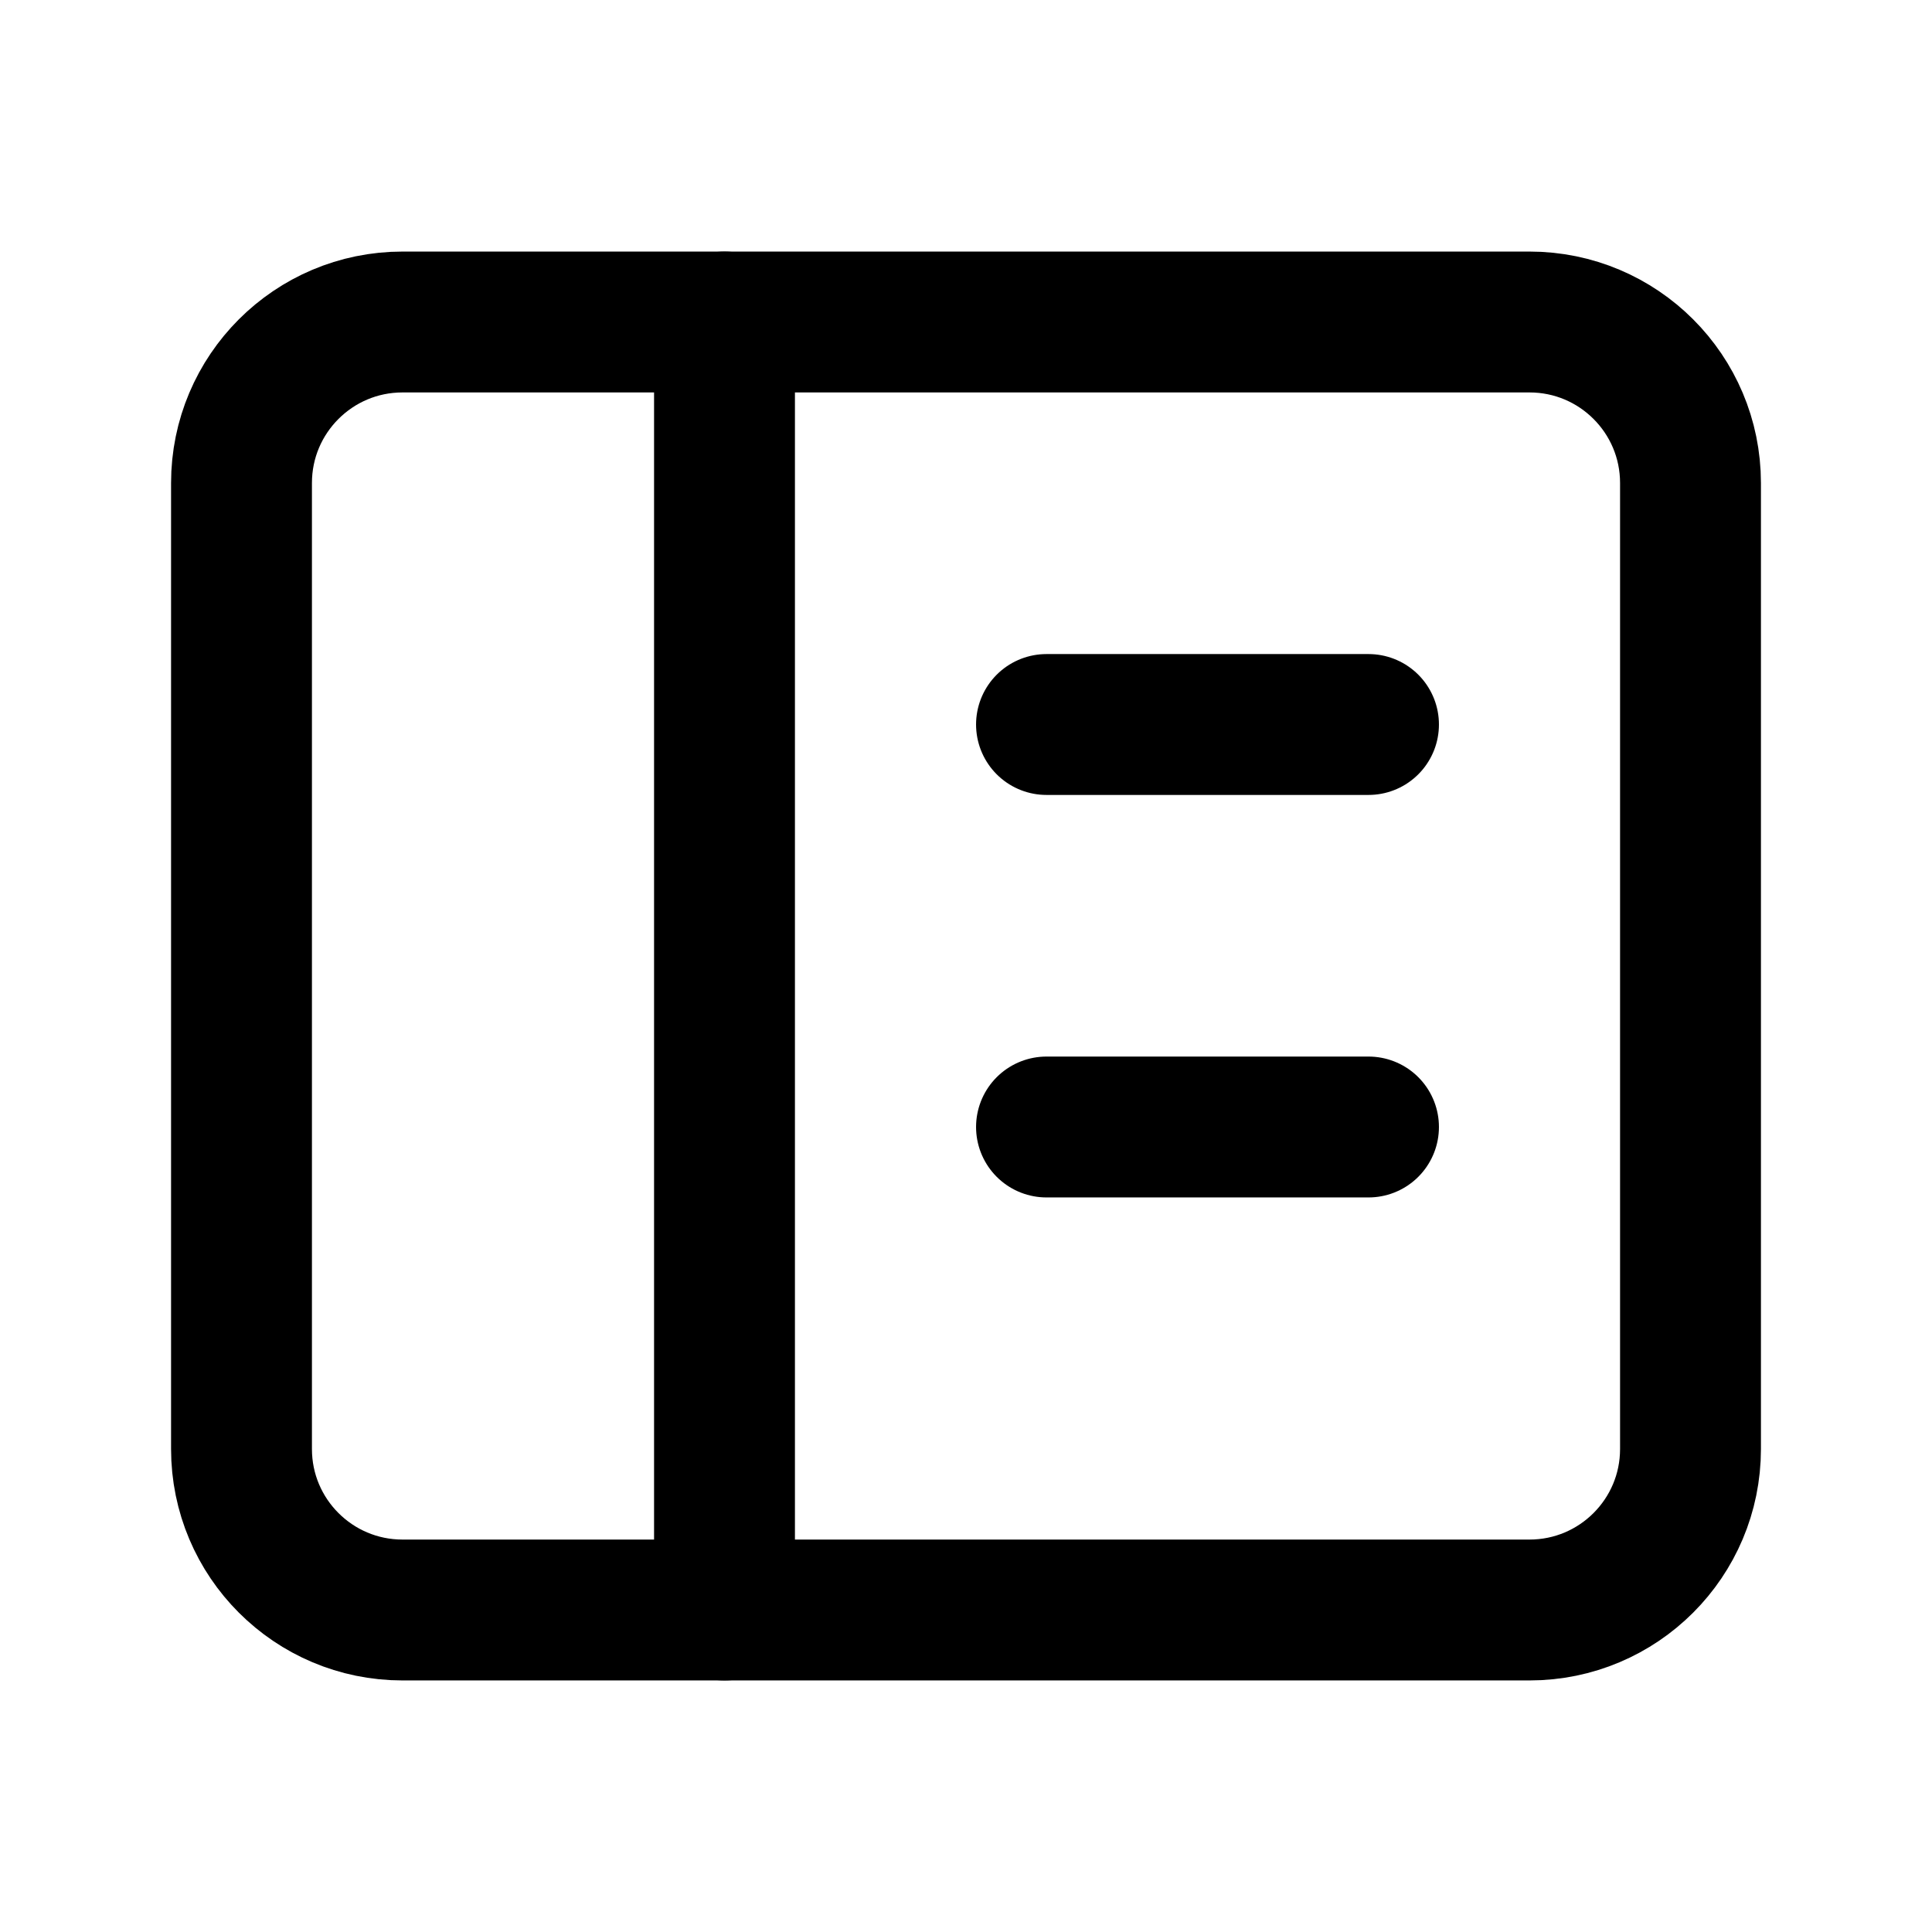
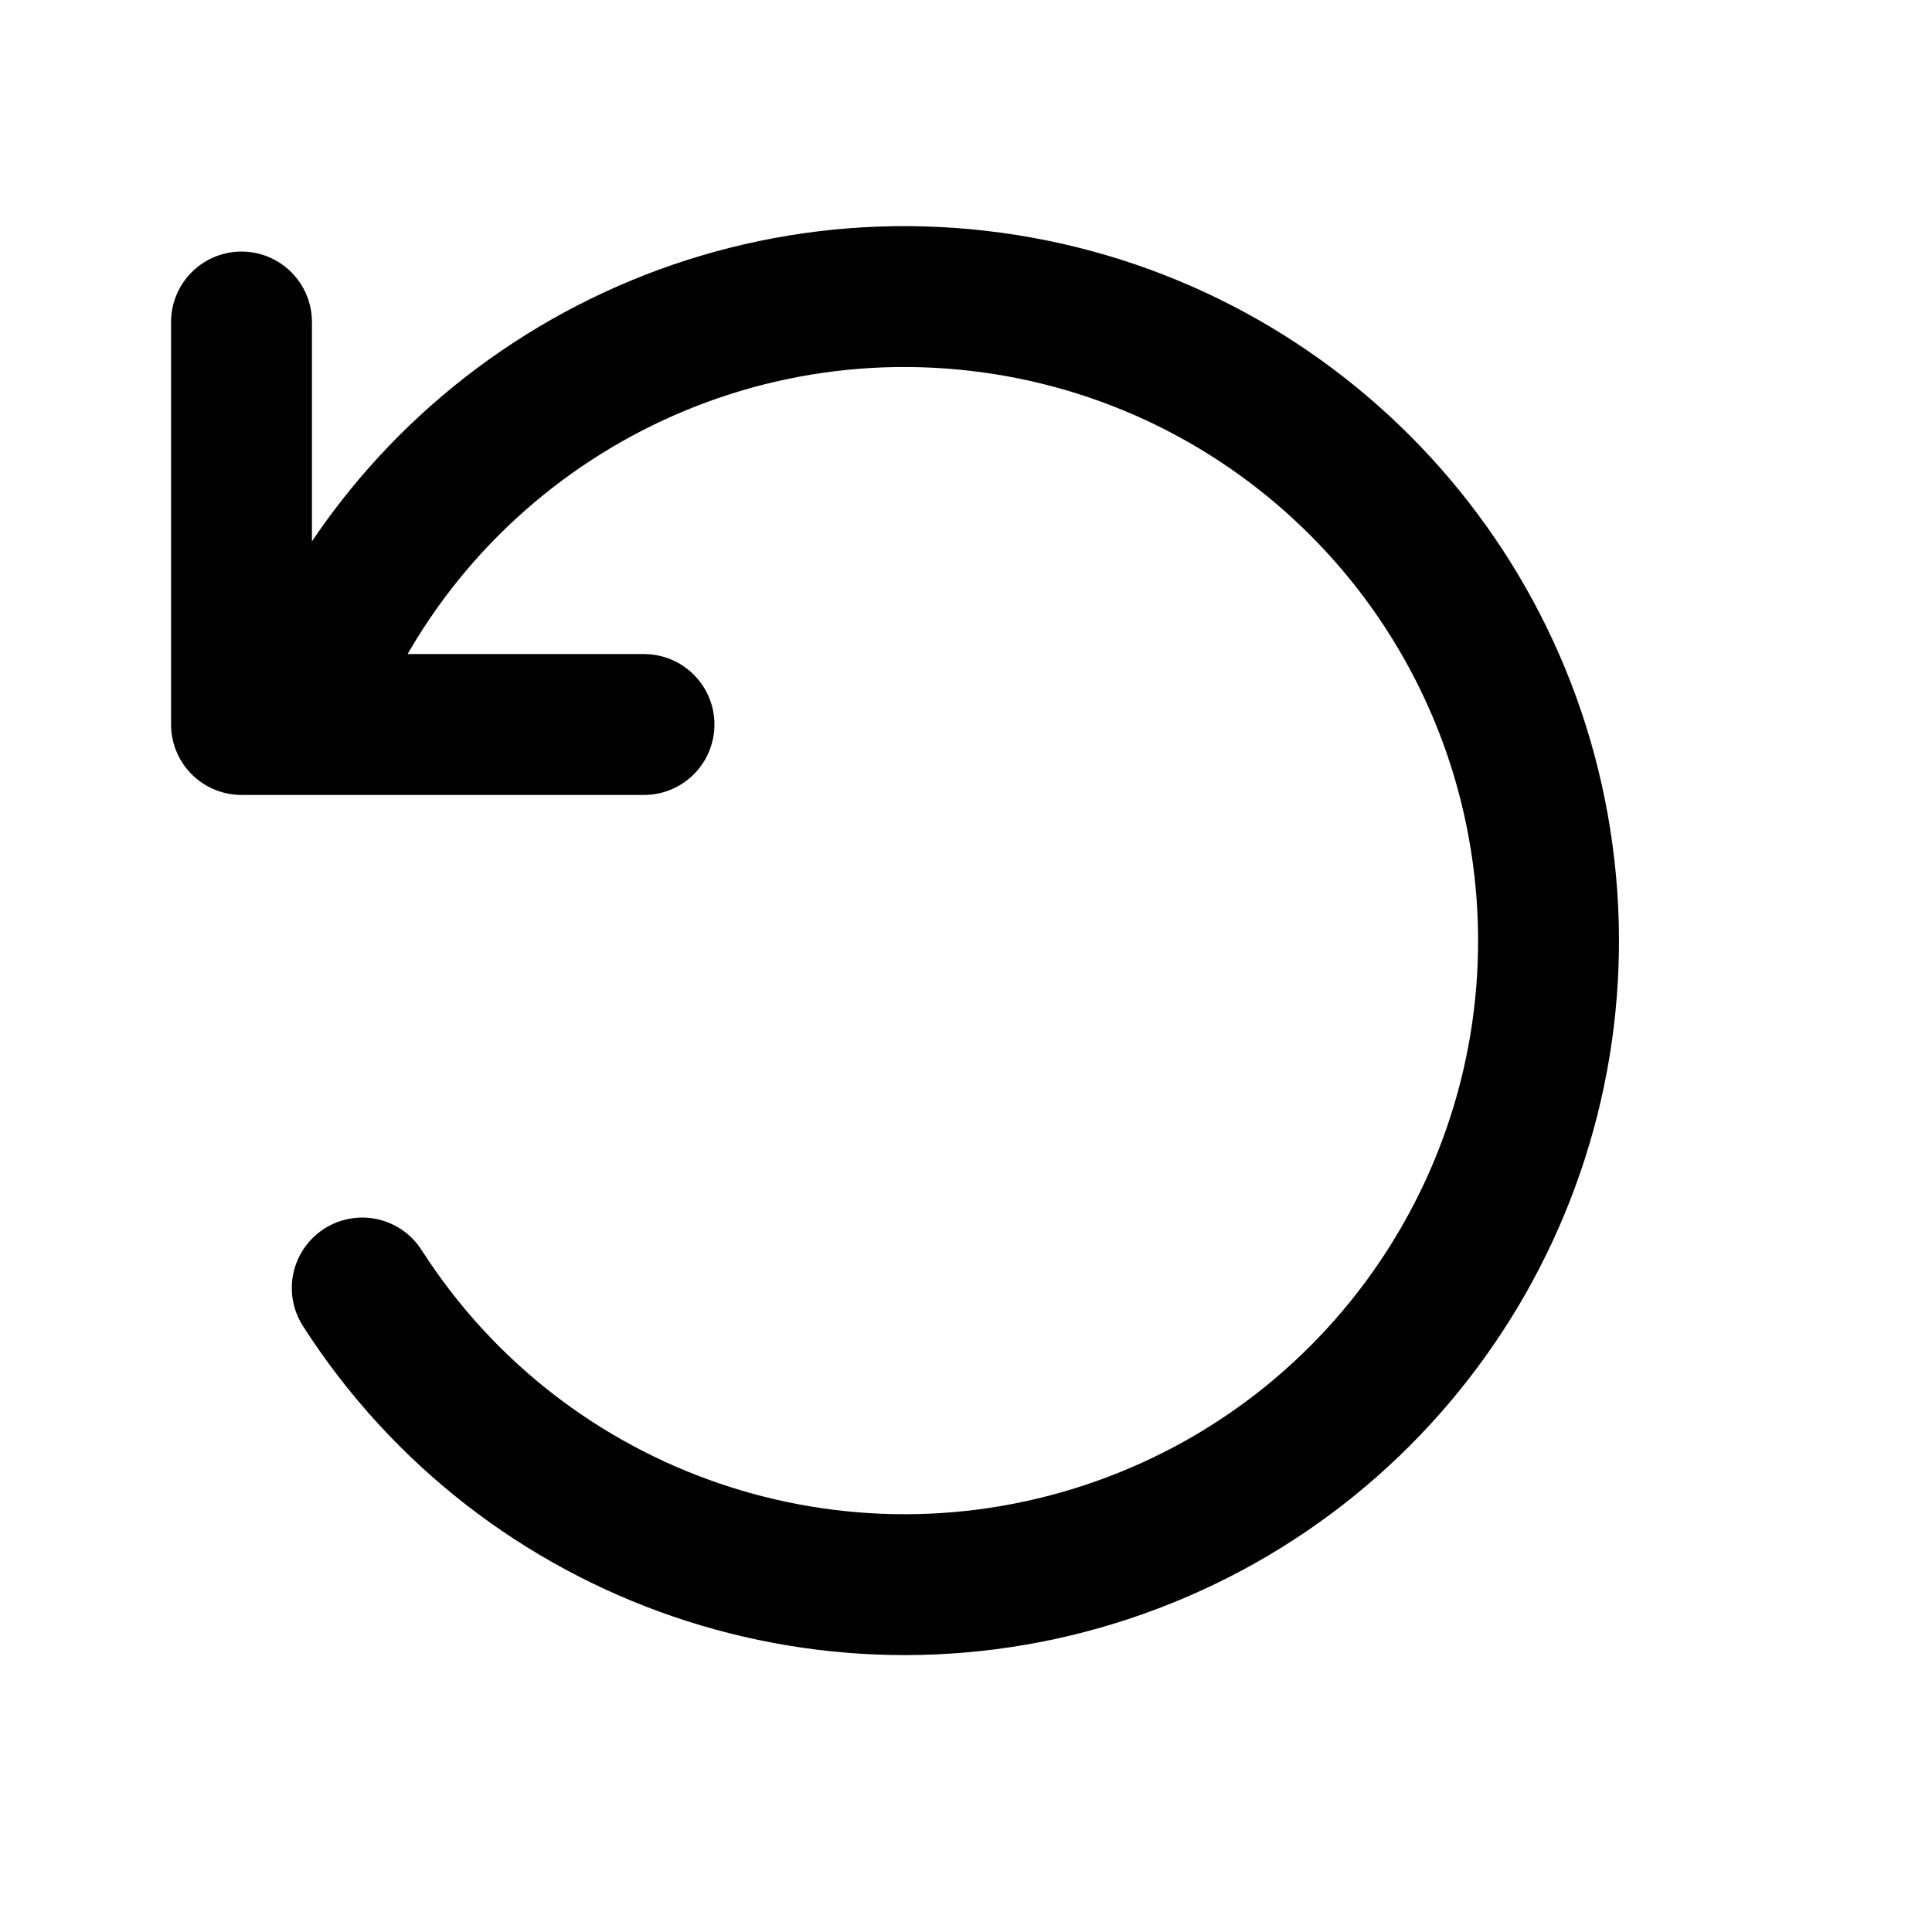
<svg xmlns="http://www.w3.org/2000/svg" viewBox="0 0 24 24" fill="none" stroke="#000" stroke-width="1.75" stroke-linecap="round" stroke-linejoin="round">
-   <rect x="3" y="4" width="18" height="16" rx="2" />
-   <path d="M9 4v16M13 9h4M13 14h4" />
+   <path d="M3 4v5h5M3.7 9a8 8 0 1 1 .8 7" />
</svg>
